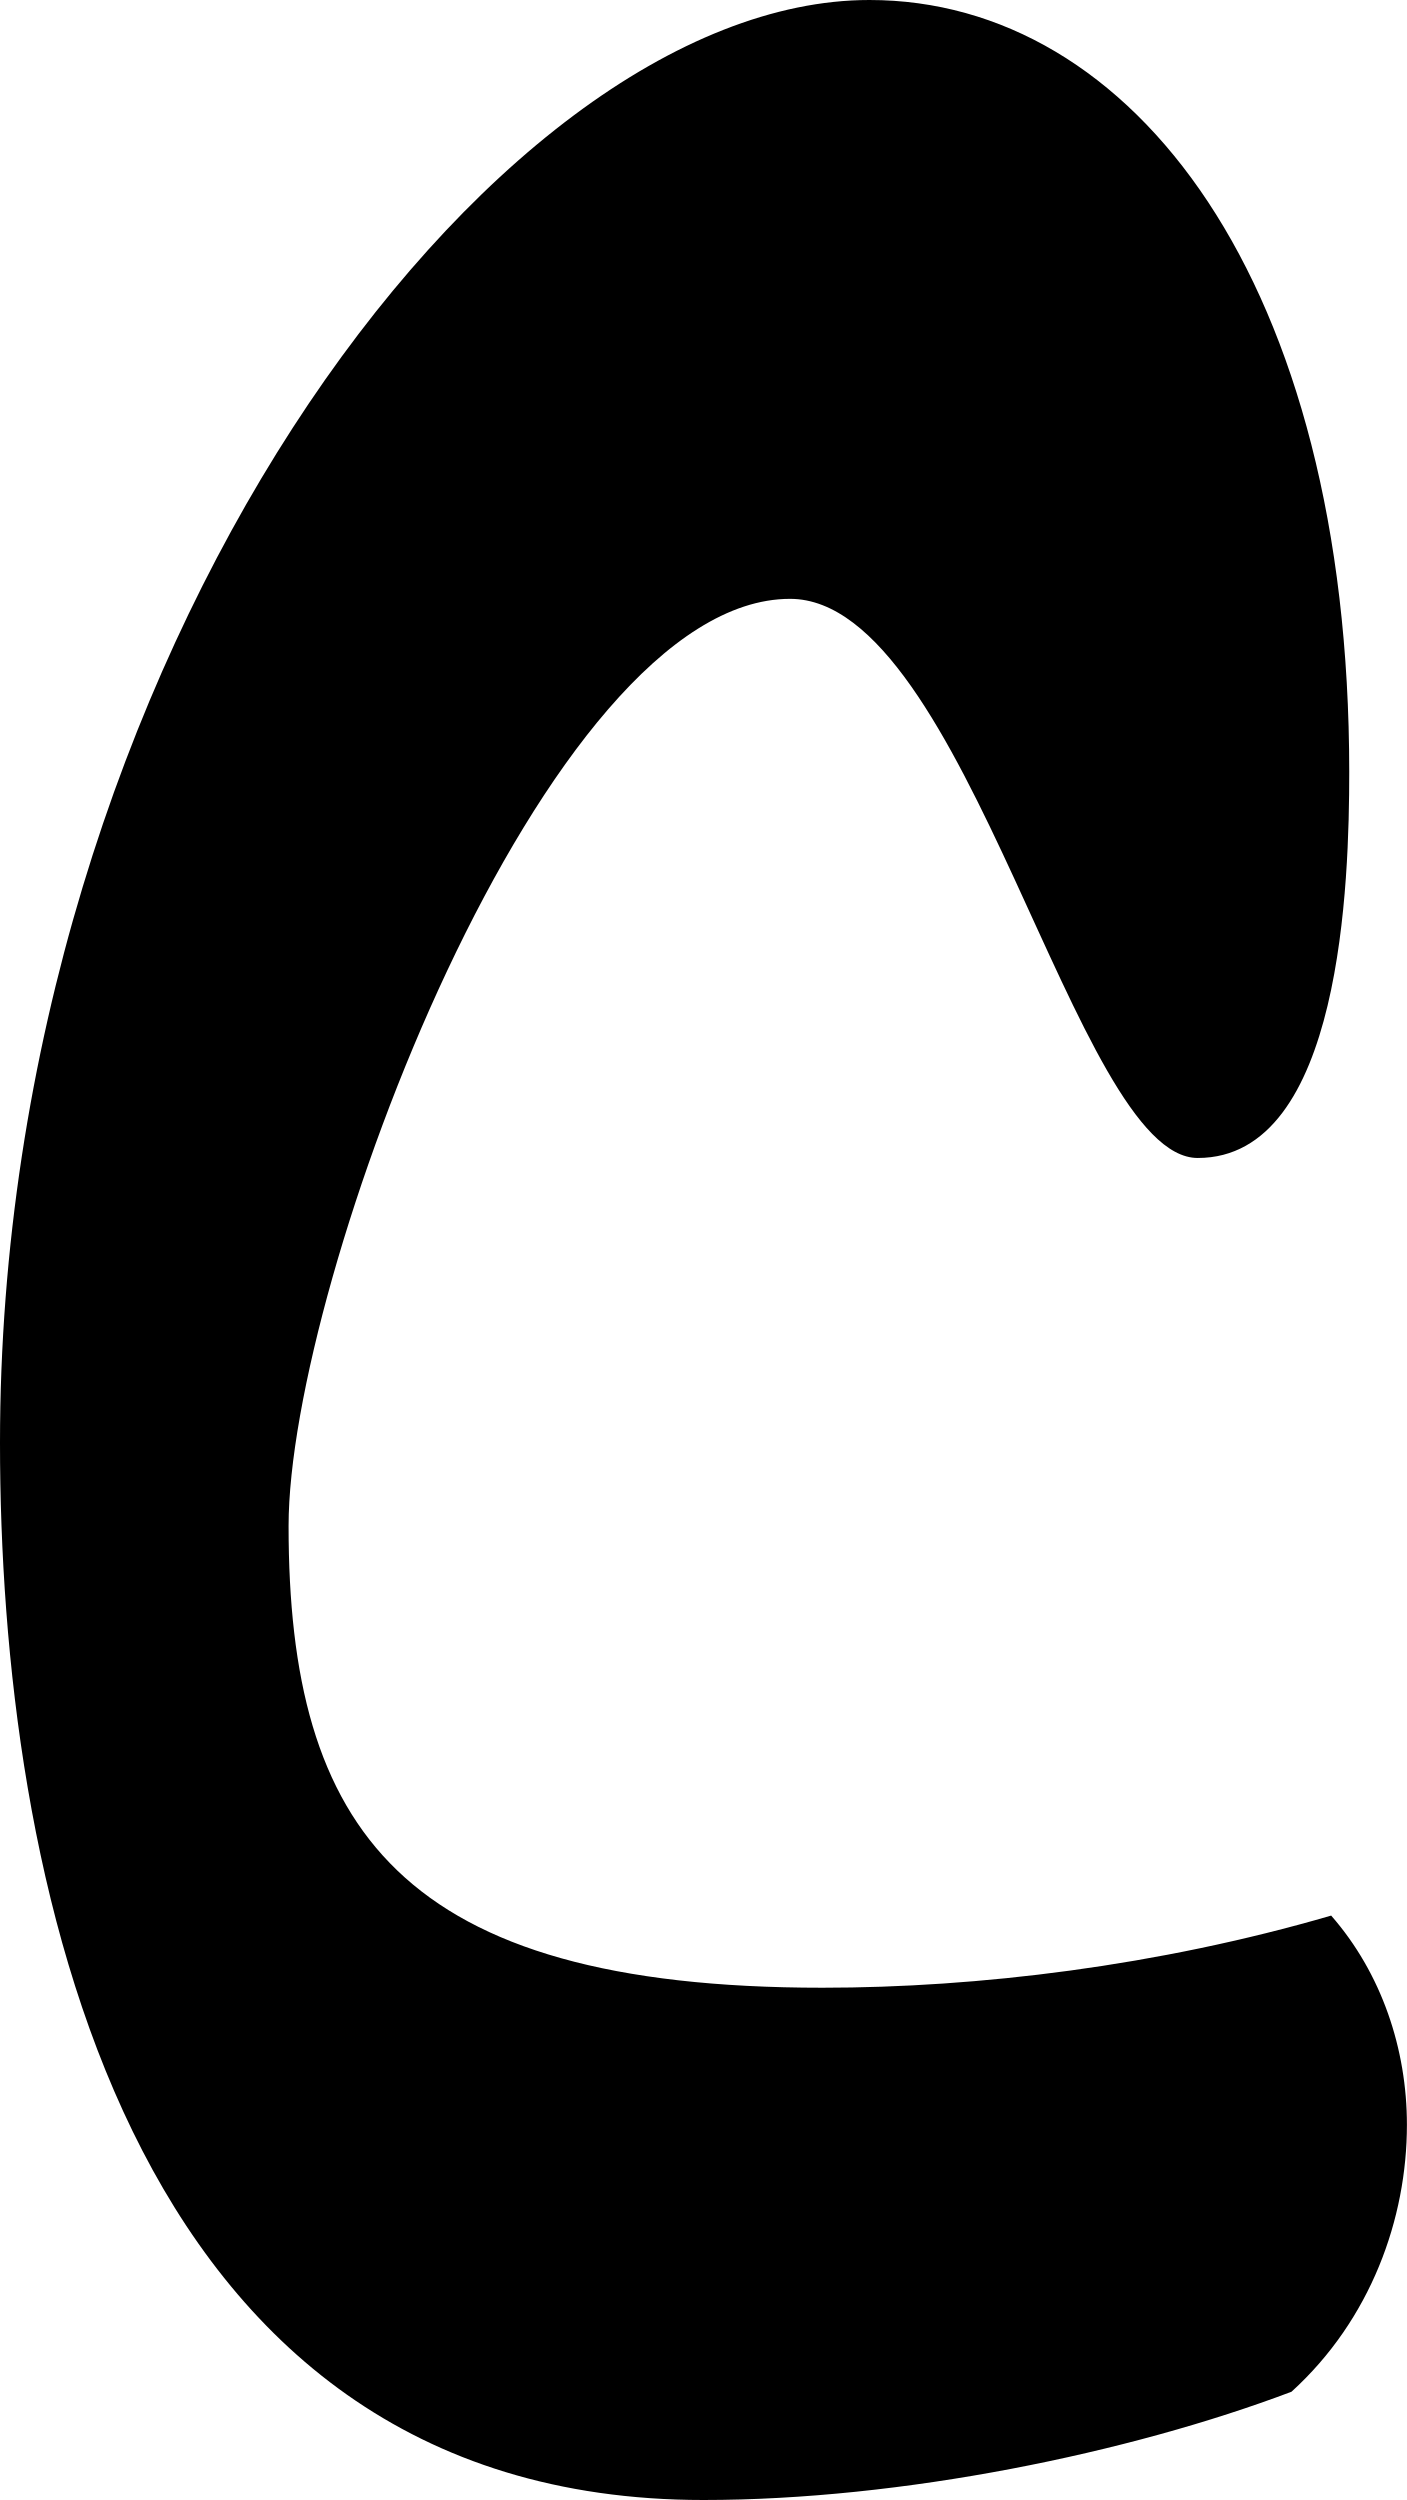
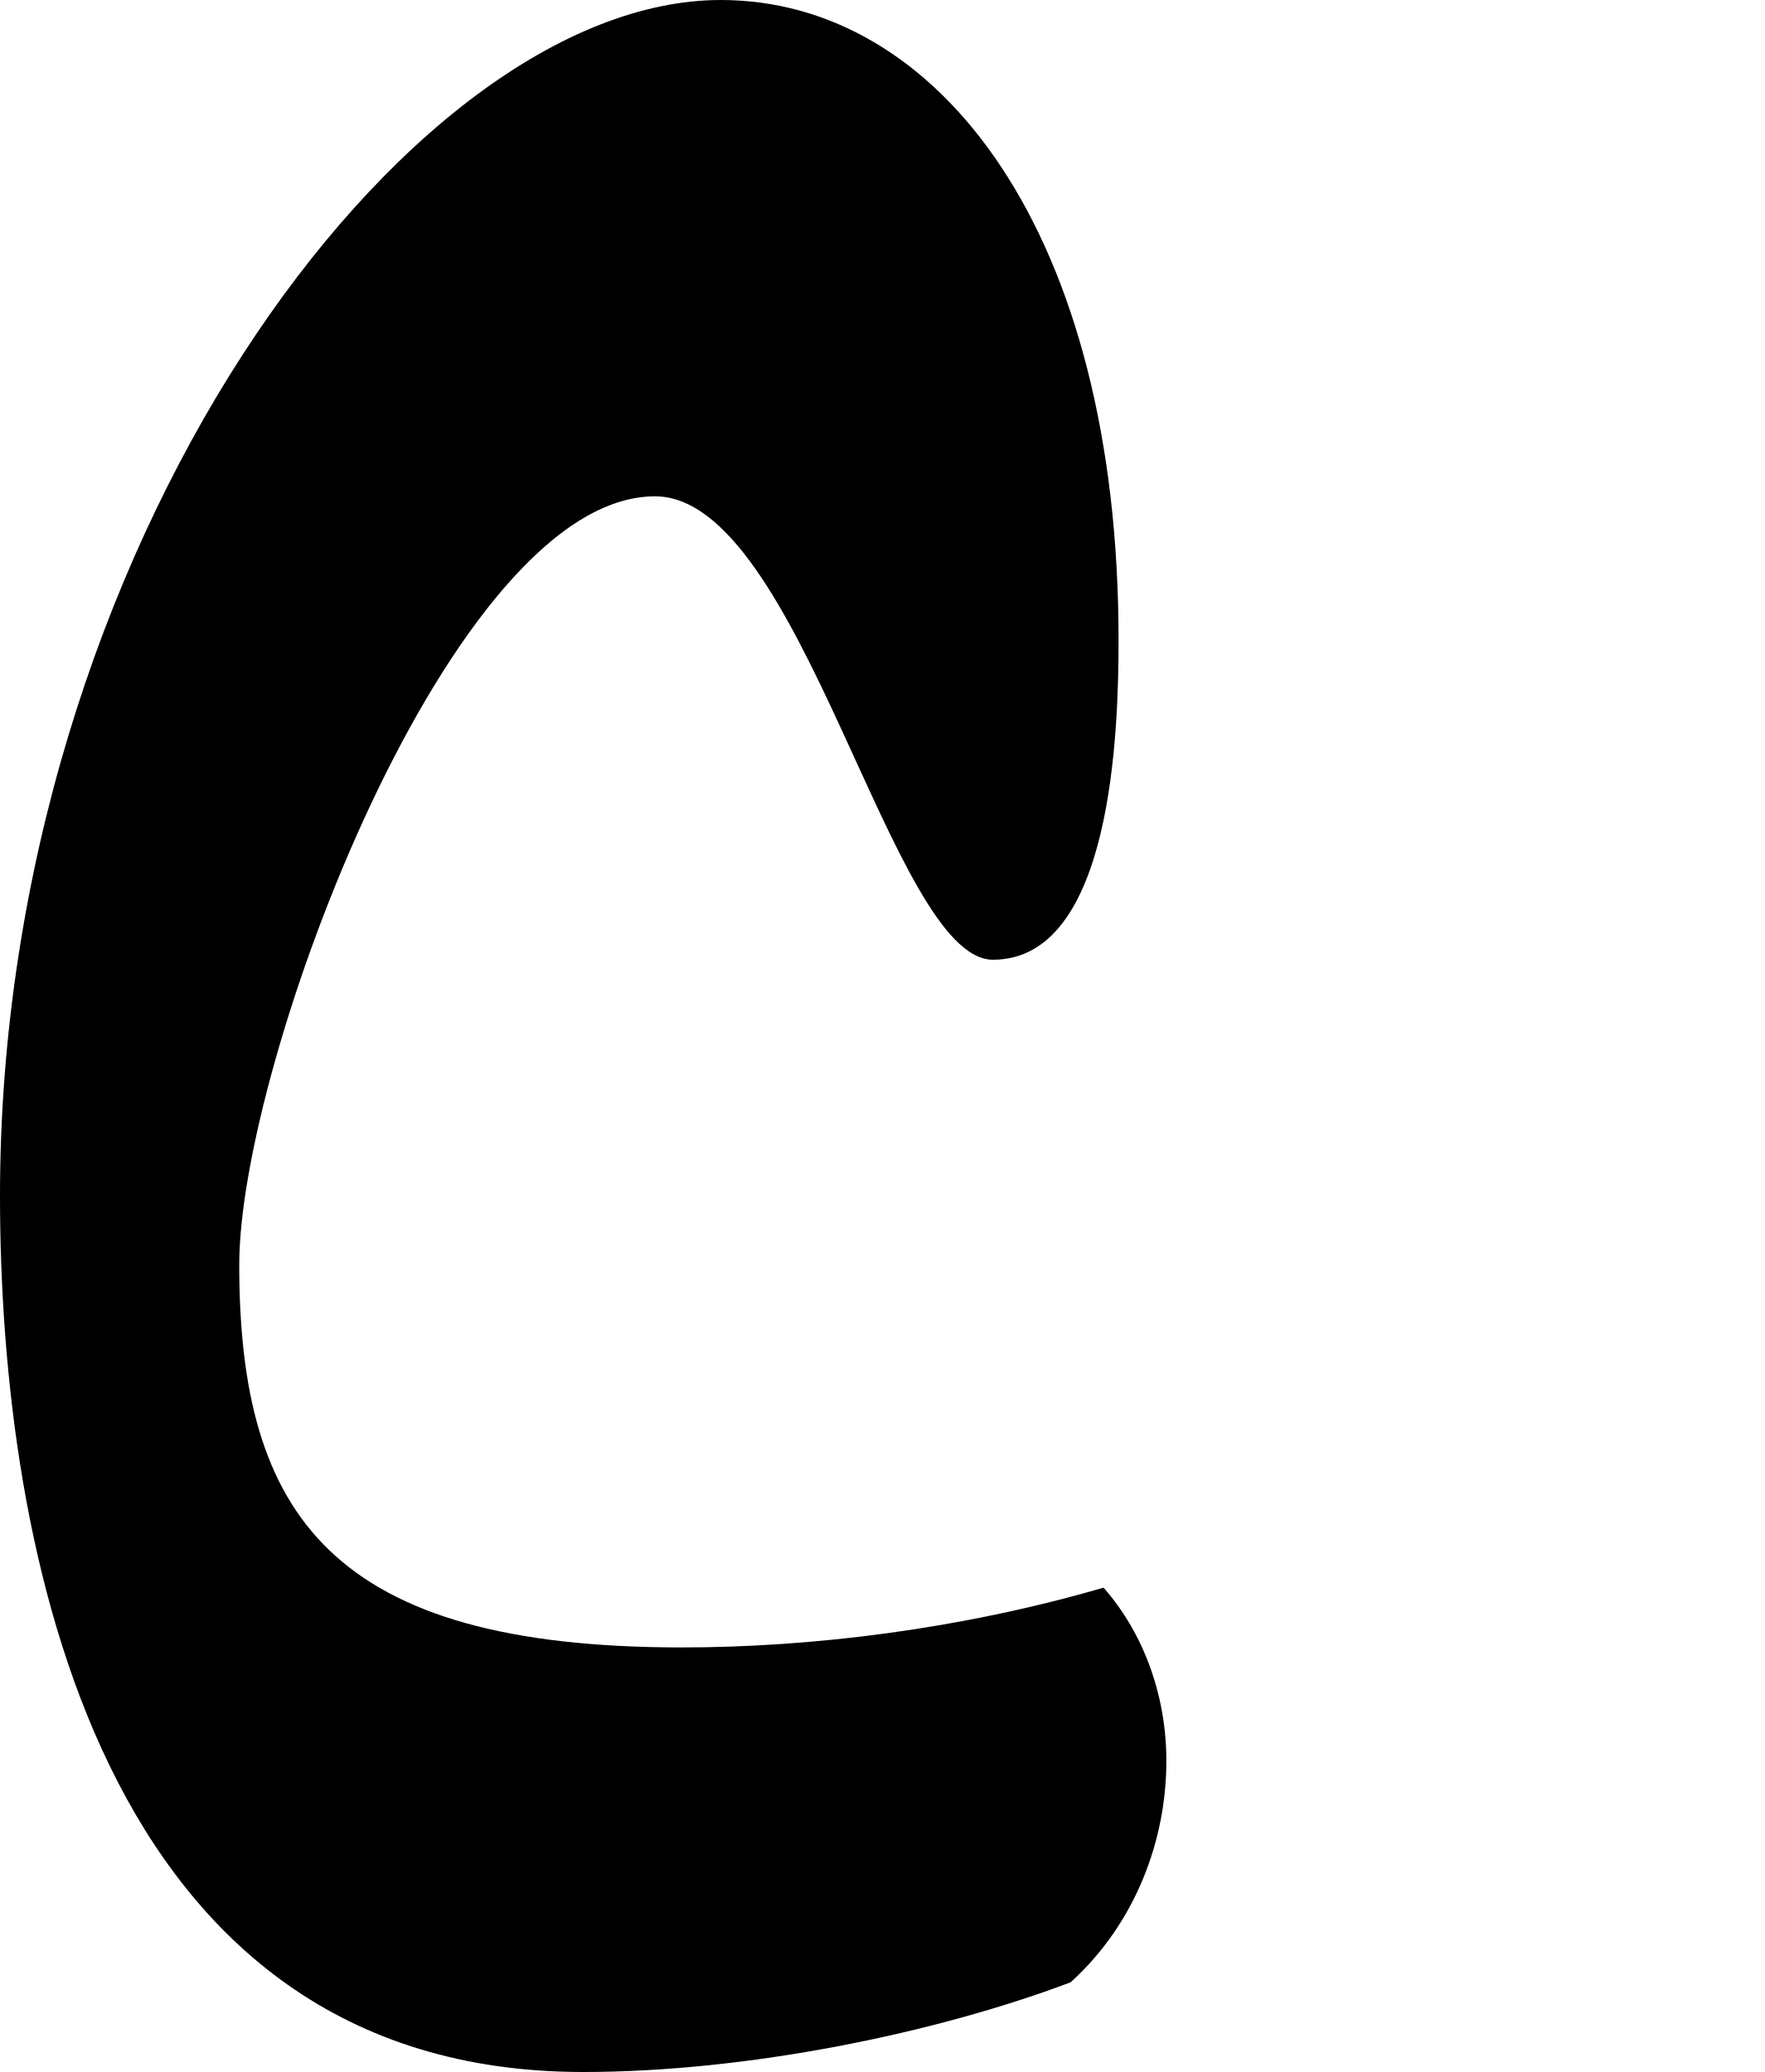
- <svg xmlns="http://www.w3.org/2000/svg" version="1.1" id="Layer_1" x="0px" y="0px" width="39.002px" height="69.304px" viewBox="0 0 39.002 69.304" enable-background="new 0 0 39.002 69.304" xml:space="preserve">
+ <svg xmlns="http://www.w3.org/2000/svg" version="1.1" id="Layer_1" x="0px" y="0px" width="59.002px" height="69.304px" viewBox="0 0 59.002 69.304" enable-background="new 0 0 59.002 69.304" xml:space="preserve">
  <g>
    <path d="M19.501,69.304C3.3,69.304,0,51.803,0,40.002C0,18.301,13.601,0,24.102,0c7.3,0,13.301,7.8,13.301,21.401   c0,3-0.2,10.7-4.2,10.7c-3.4,0-6.4-15.5-11.301-15.5C15.101,16.601,8,35.502,8,42.302c0,8.401,3.101,12.801,14.801,12.801   c4.3,0,9.3-0.6,14.101-2c1.4,1.6,2.1,3.7,2.1,5.8c0,2.6-1,5.4-3.2,7.4C31.302,68.004,25.001,69.304,19.501,69.304z" />
  </g>
</svg>
